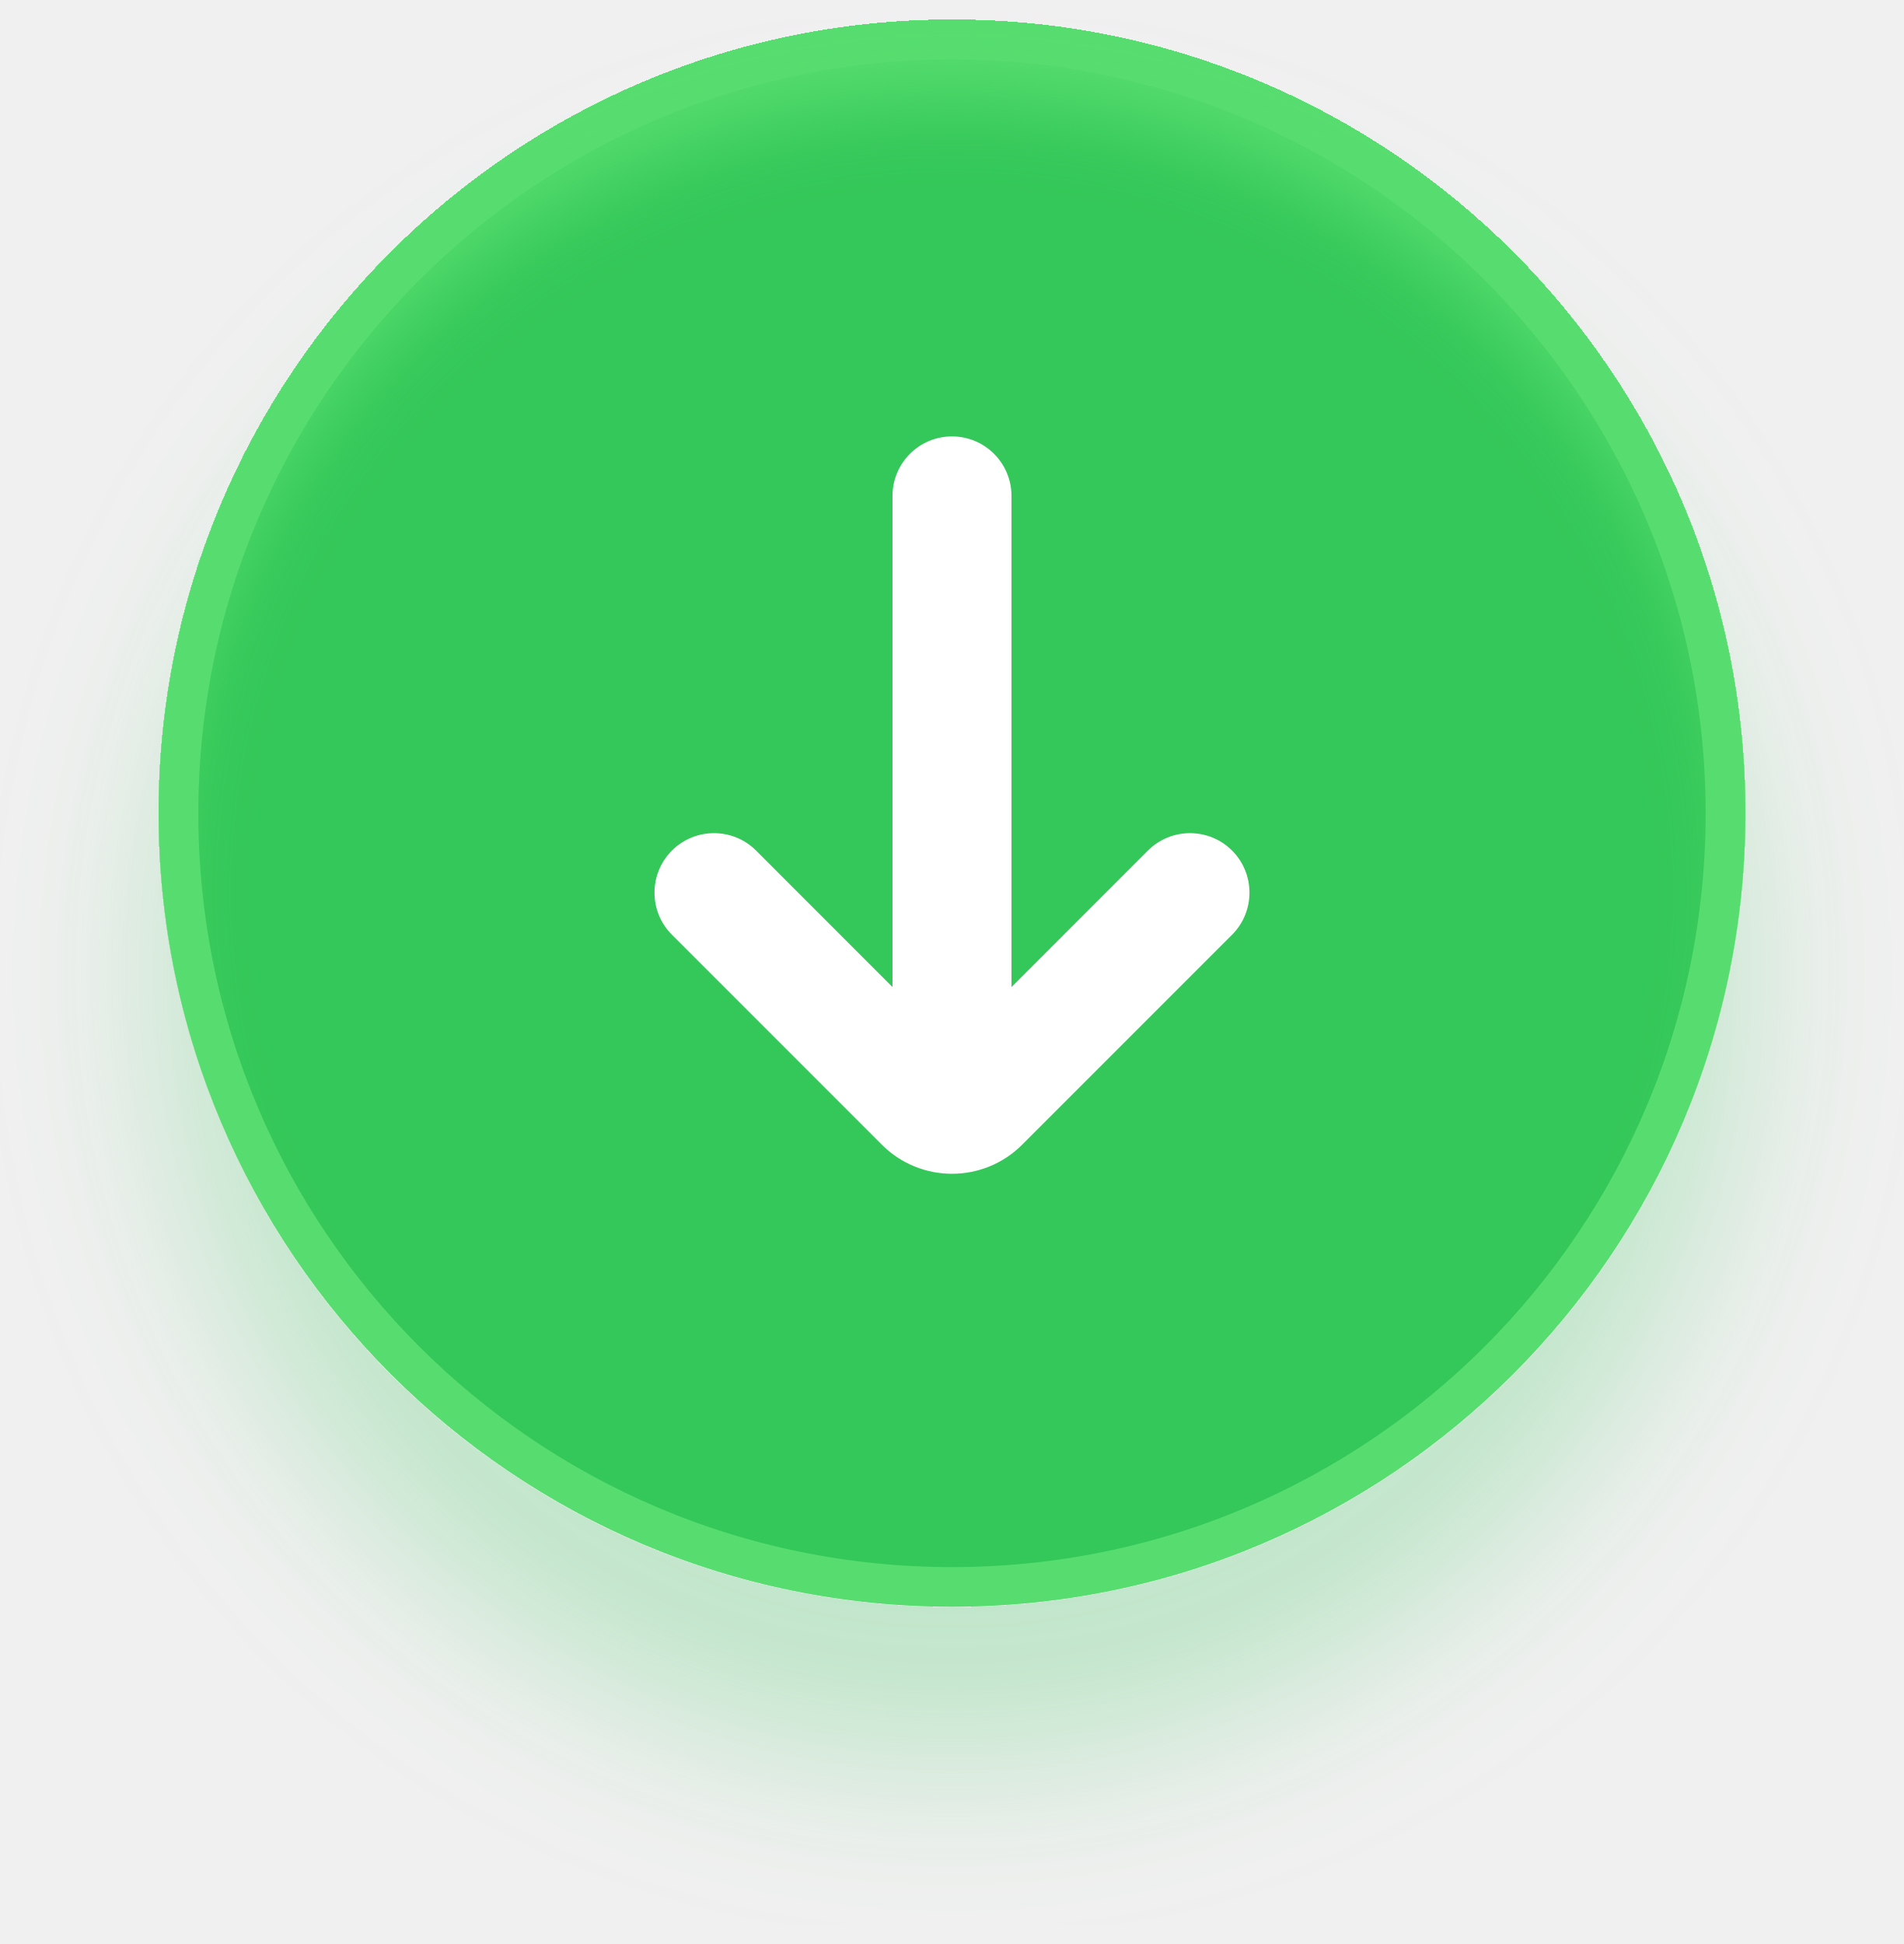
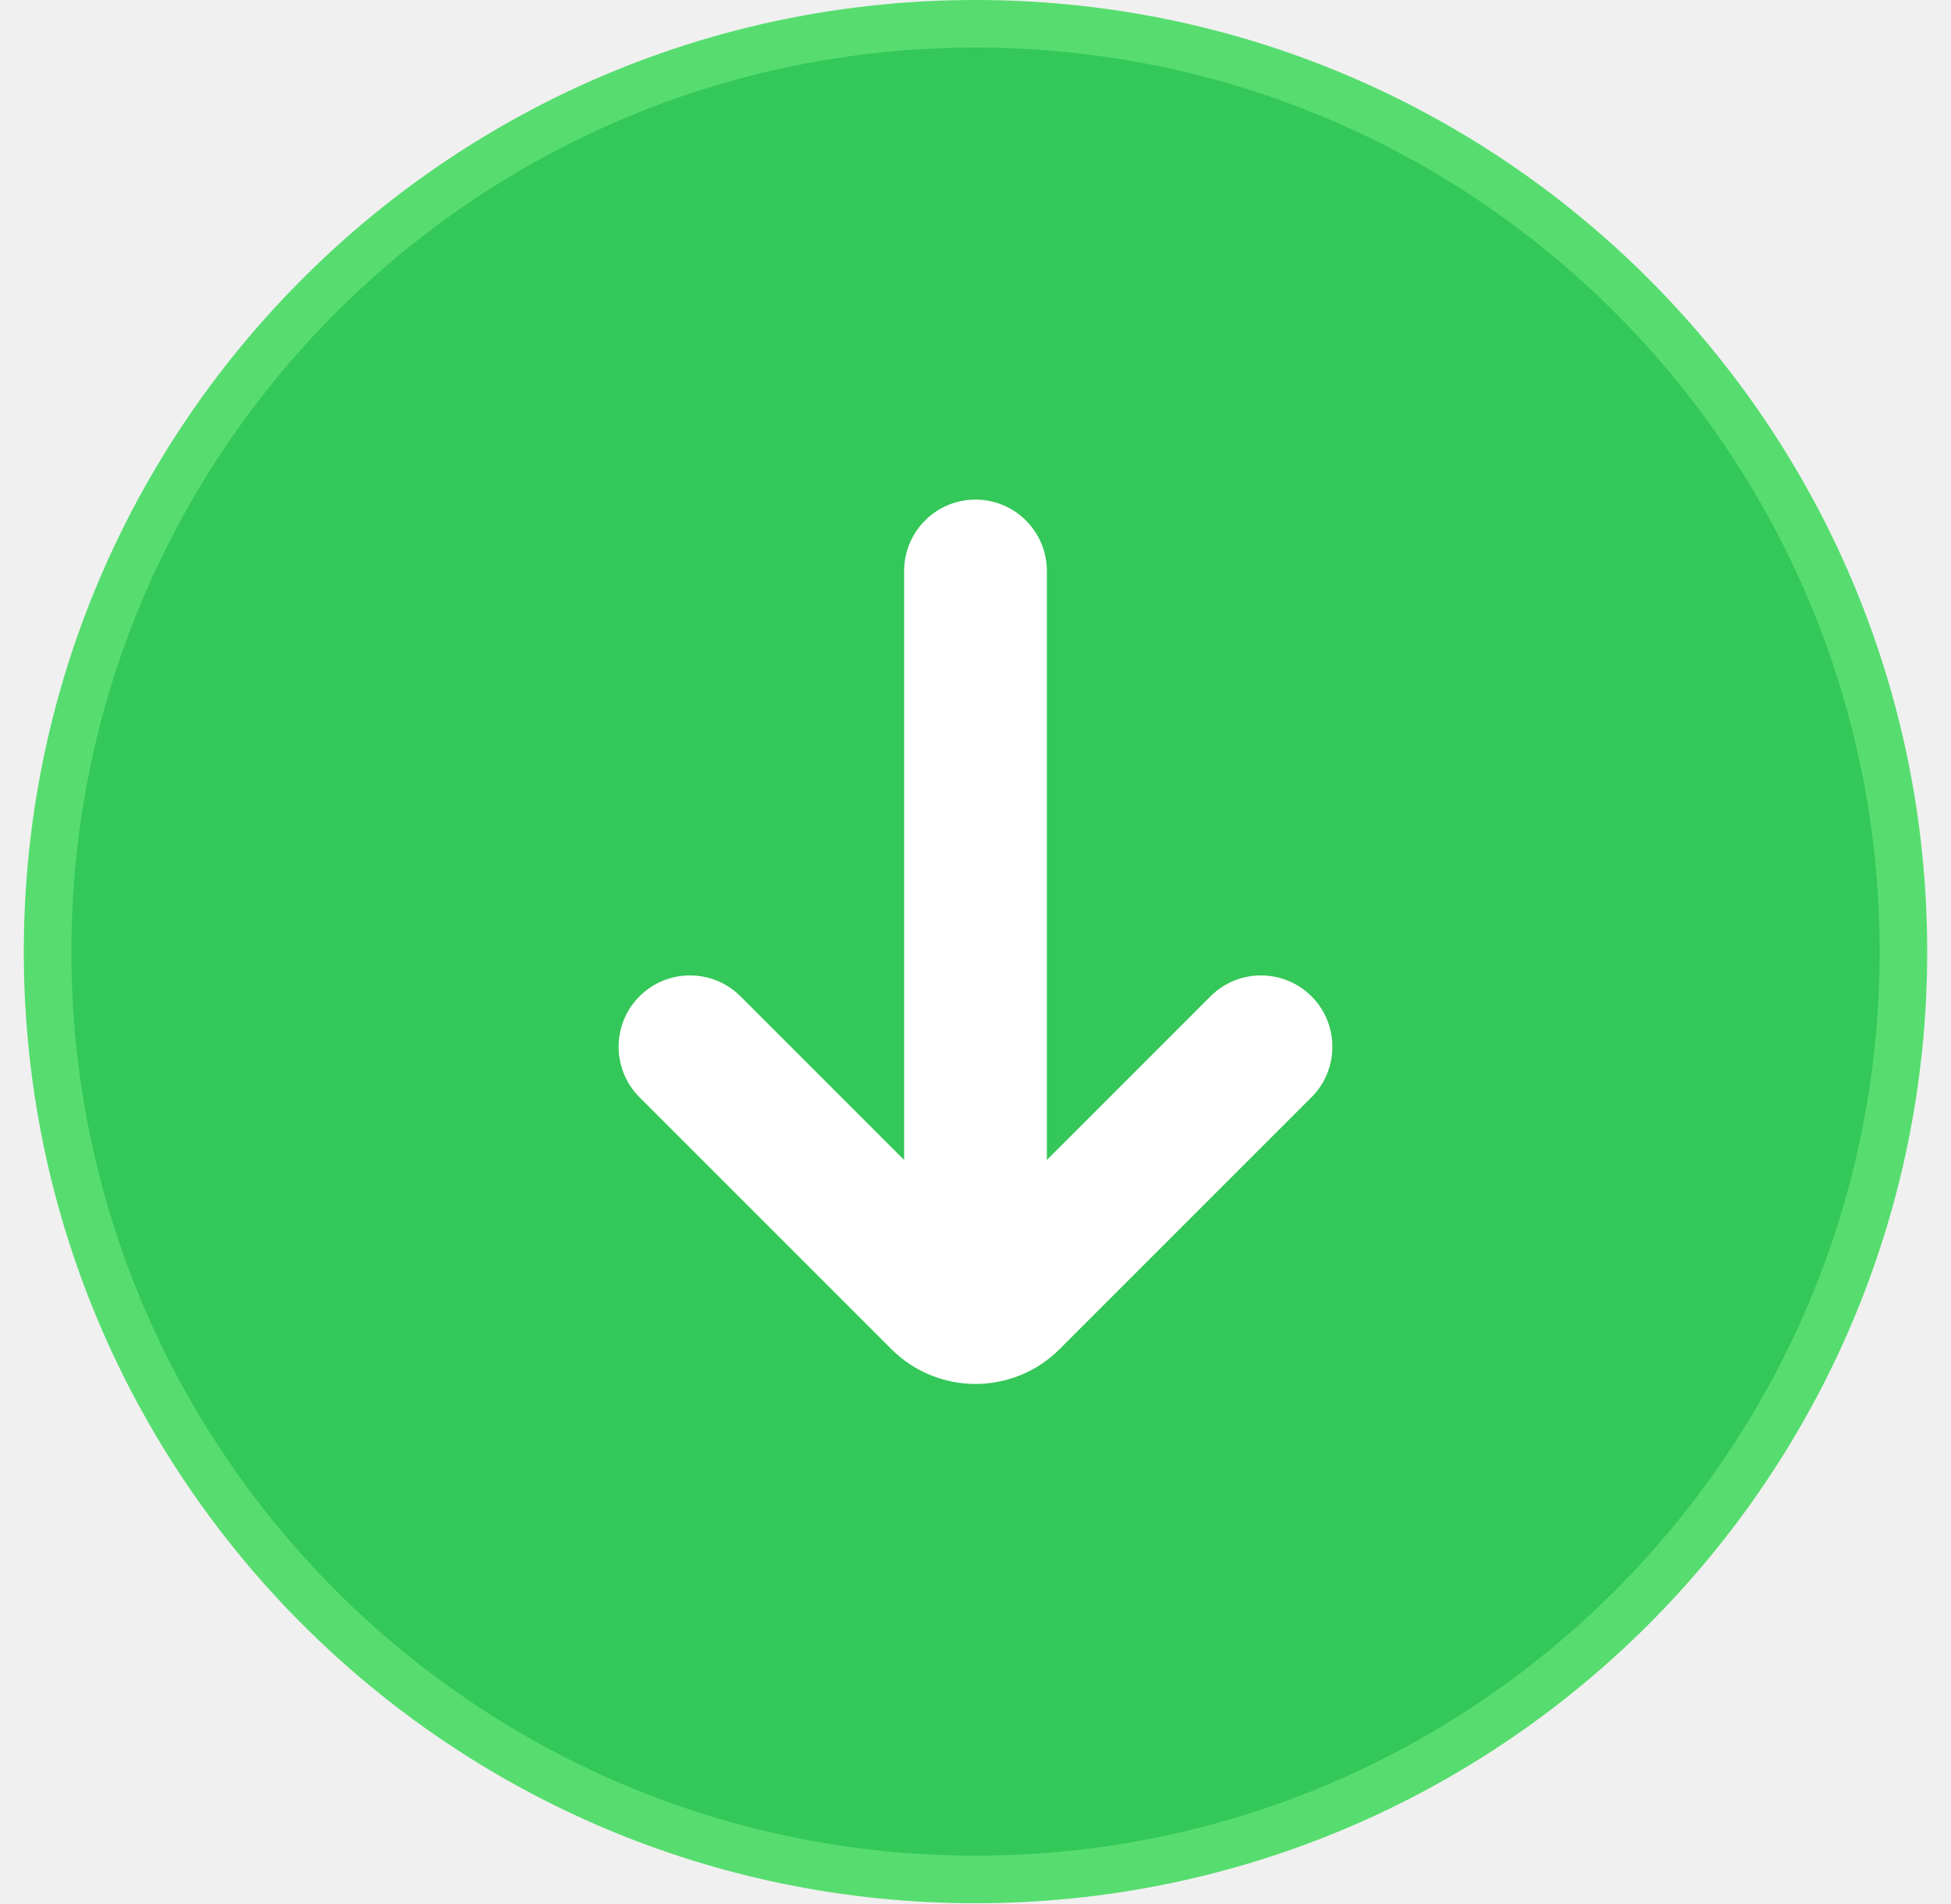
- <svg xmlns="http://www.w3.org/2000/svg" width="48" height="49" viewBox="0 0 48 49" fill="none">
-   <g filter="url(#filter0_di_528_7097)">
-     <rect x="-0.5" y="-0.5" width="39" height="39" rx="19.5" transform="matrix(1.19249e-08 -1 -1 -1.19249e-08 43 39.5)" fill="#34C759" stroke="#57DD6F" />
-     <path fill-rule="evenodd" clip-rule="evenodd" d="M25.5 24.879L28.939 21.439C29.525 20.854 30.475 20.854 31.061 21.439C31.646 22.025 31.646 22.975 31.061 23.561L25.768 28.854C24.791 29.83 23.209 29.83 22.232 28.854L16.939 23.561C16.354 22.975 16.354 22.025 16.939 21.439C17.525 20.854 18.475 20.854 19.061 21.439L22.5 24.879L22.5 12.5C22.5 11.672 23.171 11 24 11C24.828 11 25.5 11.672 25.5 12.5L25.5 24.879Z" fill="white" />
-   </g>
-   <defs>
-     <filter id="filter0_di_528_7097" x="0" y="0.5" width="48" height="48" filterUnits="userSpaceOnUse" color-interpolation-filters="sRGB">
-       <feFlood flood-opacity="0" result="BackgroundImageFix" />
-       <feColorMatrix in="SourceAlpha" type="matrix" values="0 0 0 0 0 0 0 0 0 0 0 0 0 0 0 0 0 0 127 0" result="hardAlpha" />
-       <feOffset dy="4" />
-       <feGaussianBlur stdDeviation="2" />
-       <feComposite in2="hardAlpha" operator="out" />
-       <feColorMatrix type="matrix" values="0 0 0 0 0.204 0 0 0 0 0.78 0 0 0 0 0.349 0 0 0 0.25 0" />
-       <feBlend mode="normal" in2="BackgroundImageFix" result="effect1_dropShadow_528_7097" />
-       <feBlend mode="normal" in="SourceGraphic" in2="effect1_dropShadow_528_7097" result="shape" />
-       <feColorMatrix in="SourceAlpha" type="matrix" values="0 0 0 0 0 0 0 0 0 0 0 0 0 0 0 0 0 0 127 0" result="hardAlpha" />
-       <feOffset dy="2" />
-       <feGaussianBlur stdDeviation="1" />
-       <feComposite in2="hardAlpha" operator="arithmetic" k2="-1" k3="1" />
-       <feColorMatrix type="matrix" values="0 0 0 0 0.341 0 0 0 0 0.867 0 0 0 0 0.435 0 0 0 1 0" />
-       <feBlend mode="normal" in2="shape" result="effect2_innerShadow_528_7097" />
-     </filter>
-   </defs>
+ <svg xmlns="http://www.w3.org/2000/svg" width="41" height="40" viewBox="0 0 41 40" fill="none">
+   <rect x="-0.5" y="-0.5" width="39" height="39" rx="19.5" transform="matrix(1.19249e-08 -1 -1 -1.19249e-08 39.5 39)" fill="#34C759" stroke="#57DD6F" />
+   <path fill-rule="evenodd" clip-rule="evenodd" d="M22 24.379L25.439 20.939C26.025 20.354 26.975 20.354 27.561 20.939C28.146 21.525 28.146 22.475 27.561 23.061L22.268 28.354C21.291 29.33 19.709 29.33 18.732 28.354L13.439 23.061C12.854 22.475 12.854 21.525 13.439 20.939C14.025 20.354 14.975 20.354 15.561 20.939L19 24.379L19 12C19 11.172 19.671 10.5 20.5 10.5C21.328 10.5 22 11.172 22 12L22 24.379Z" fill="white" />
</svg>
